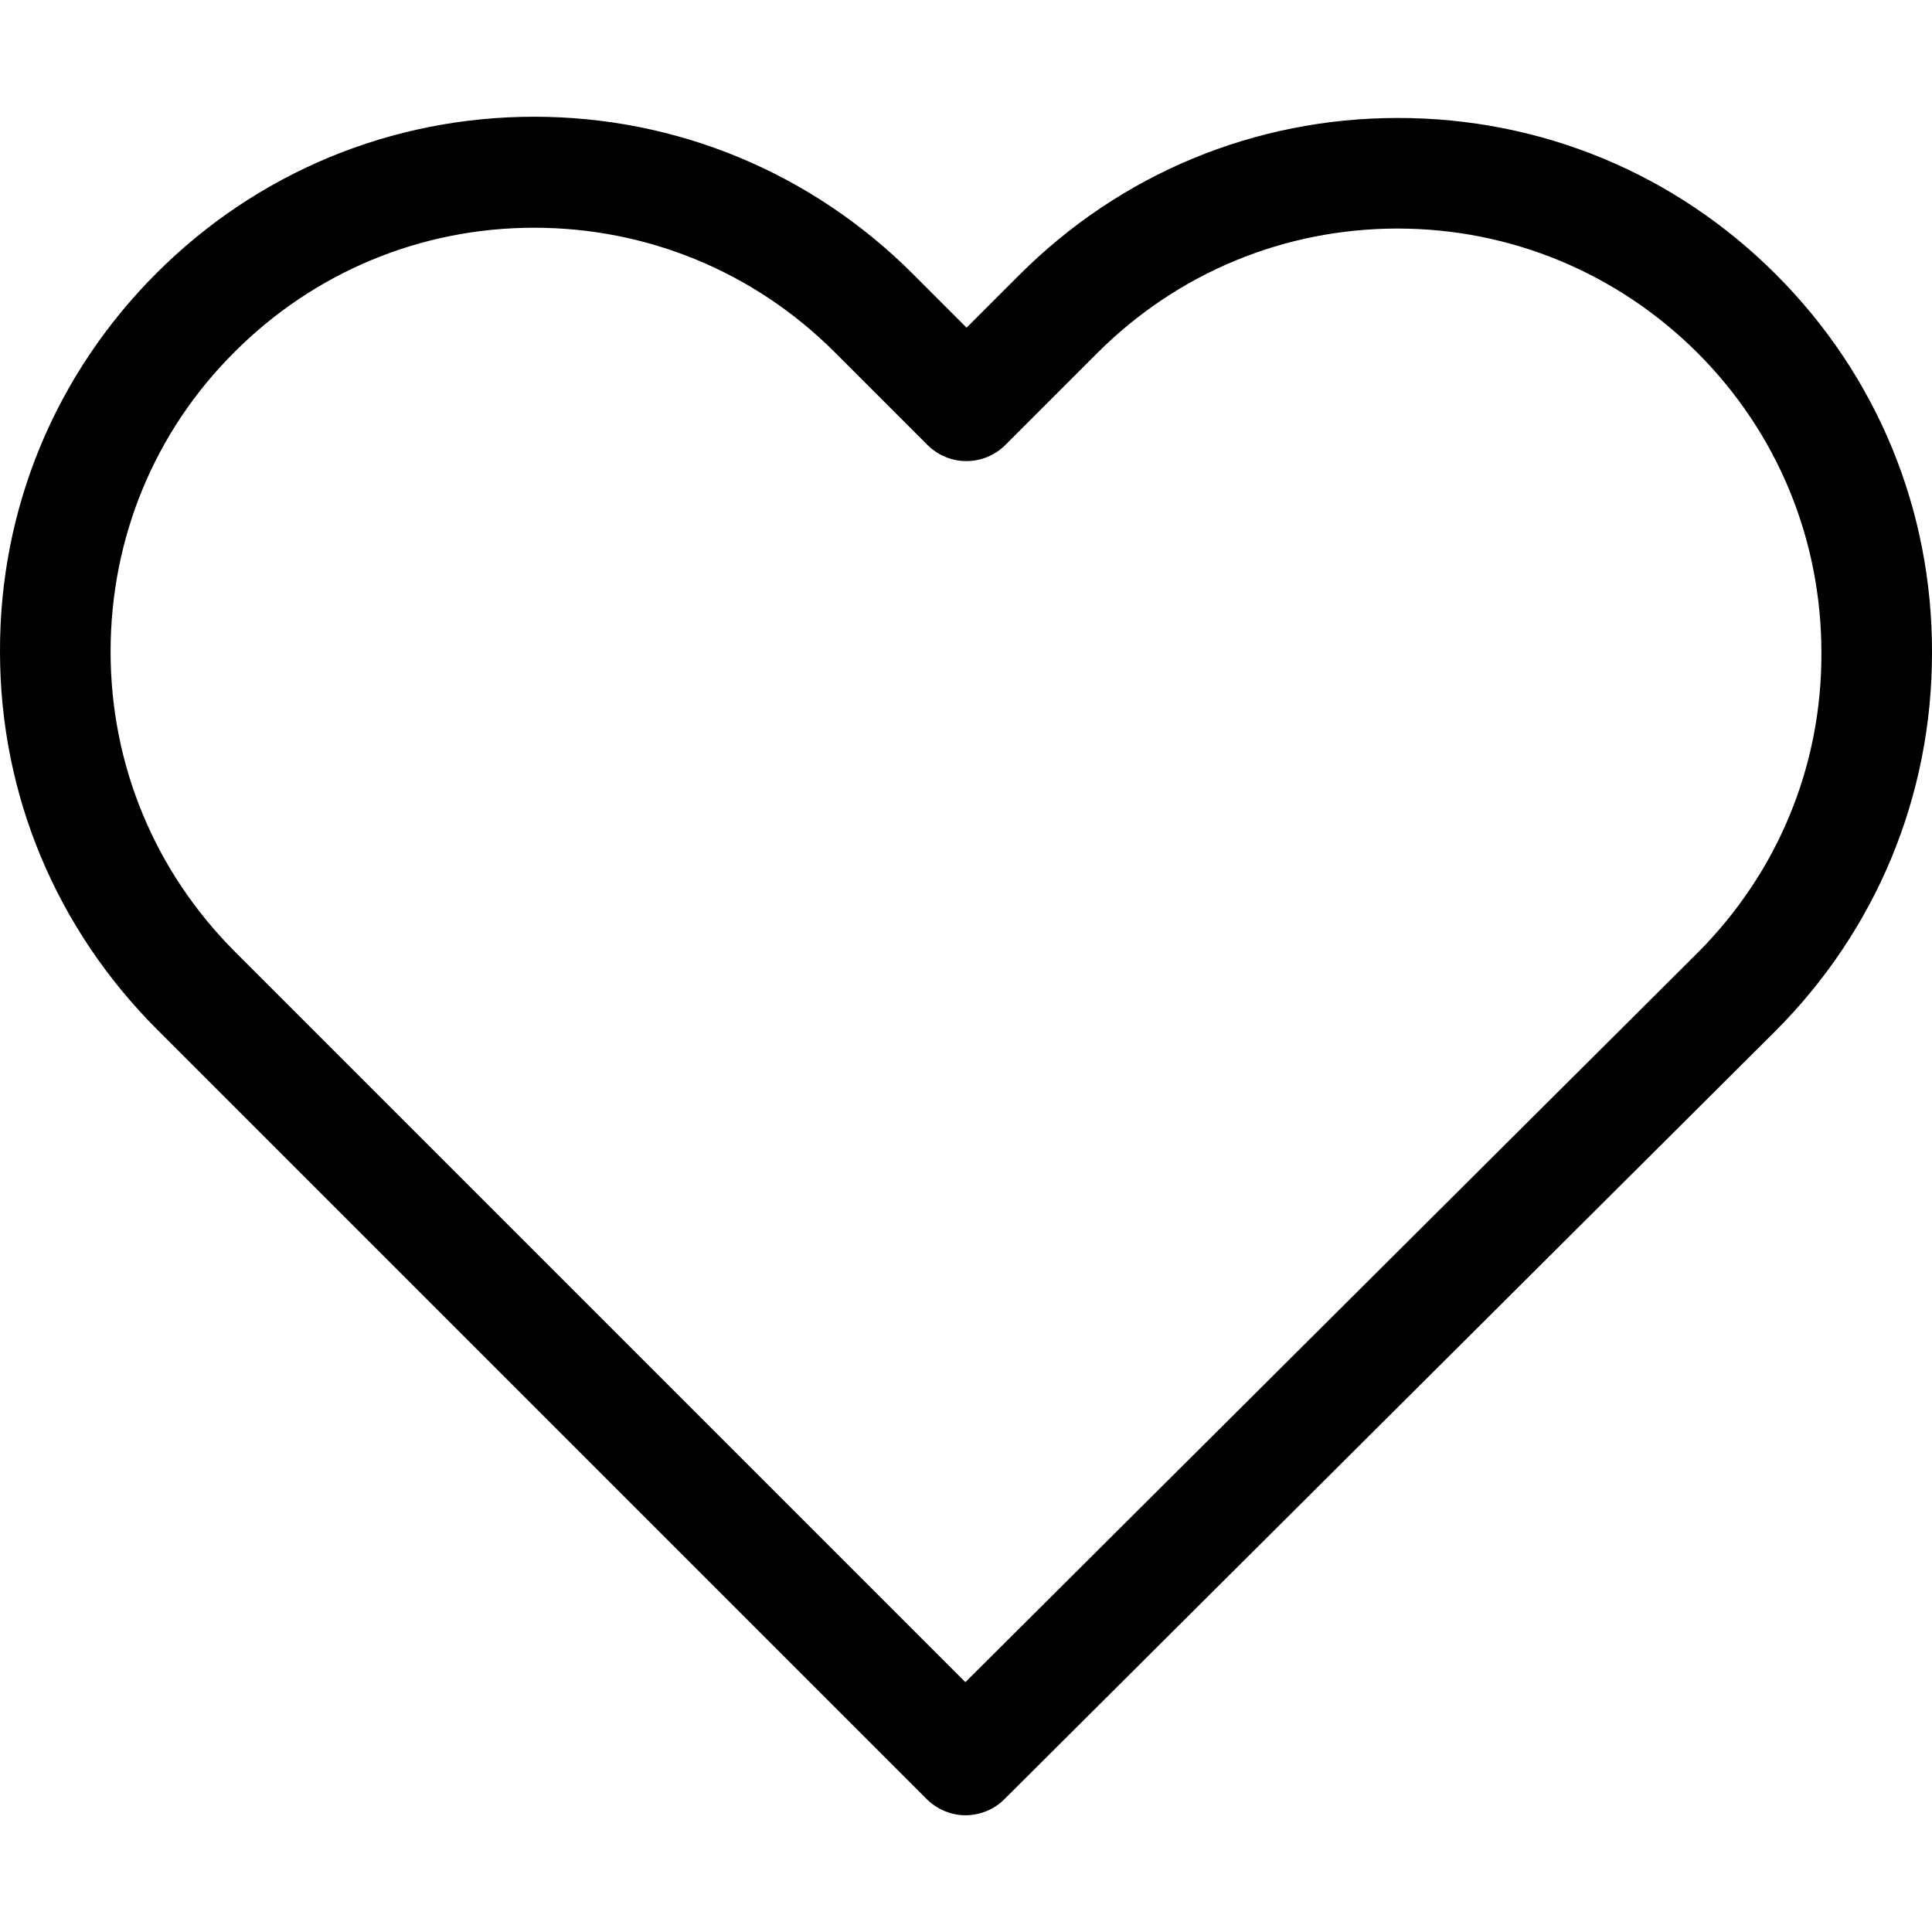
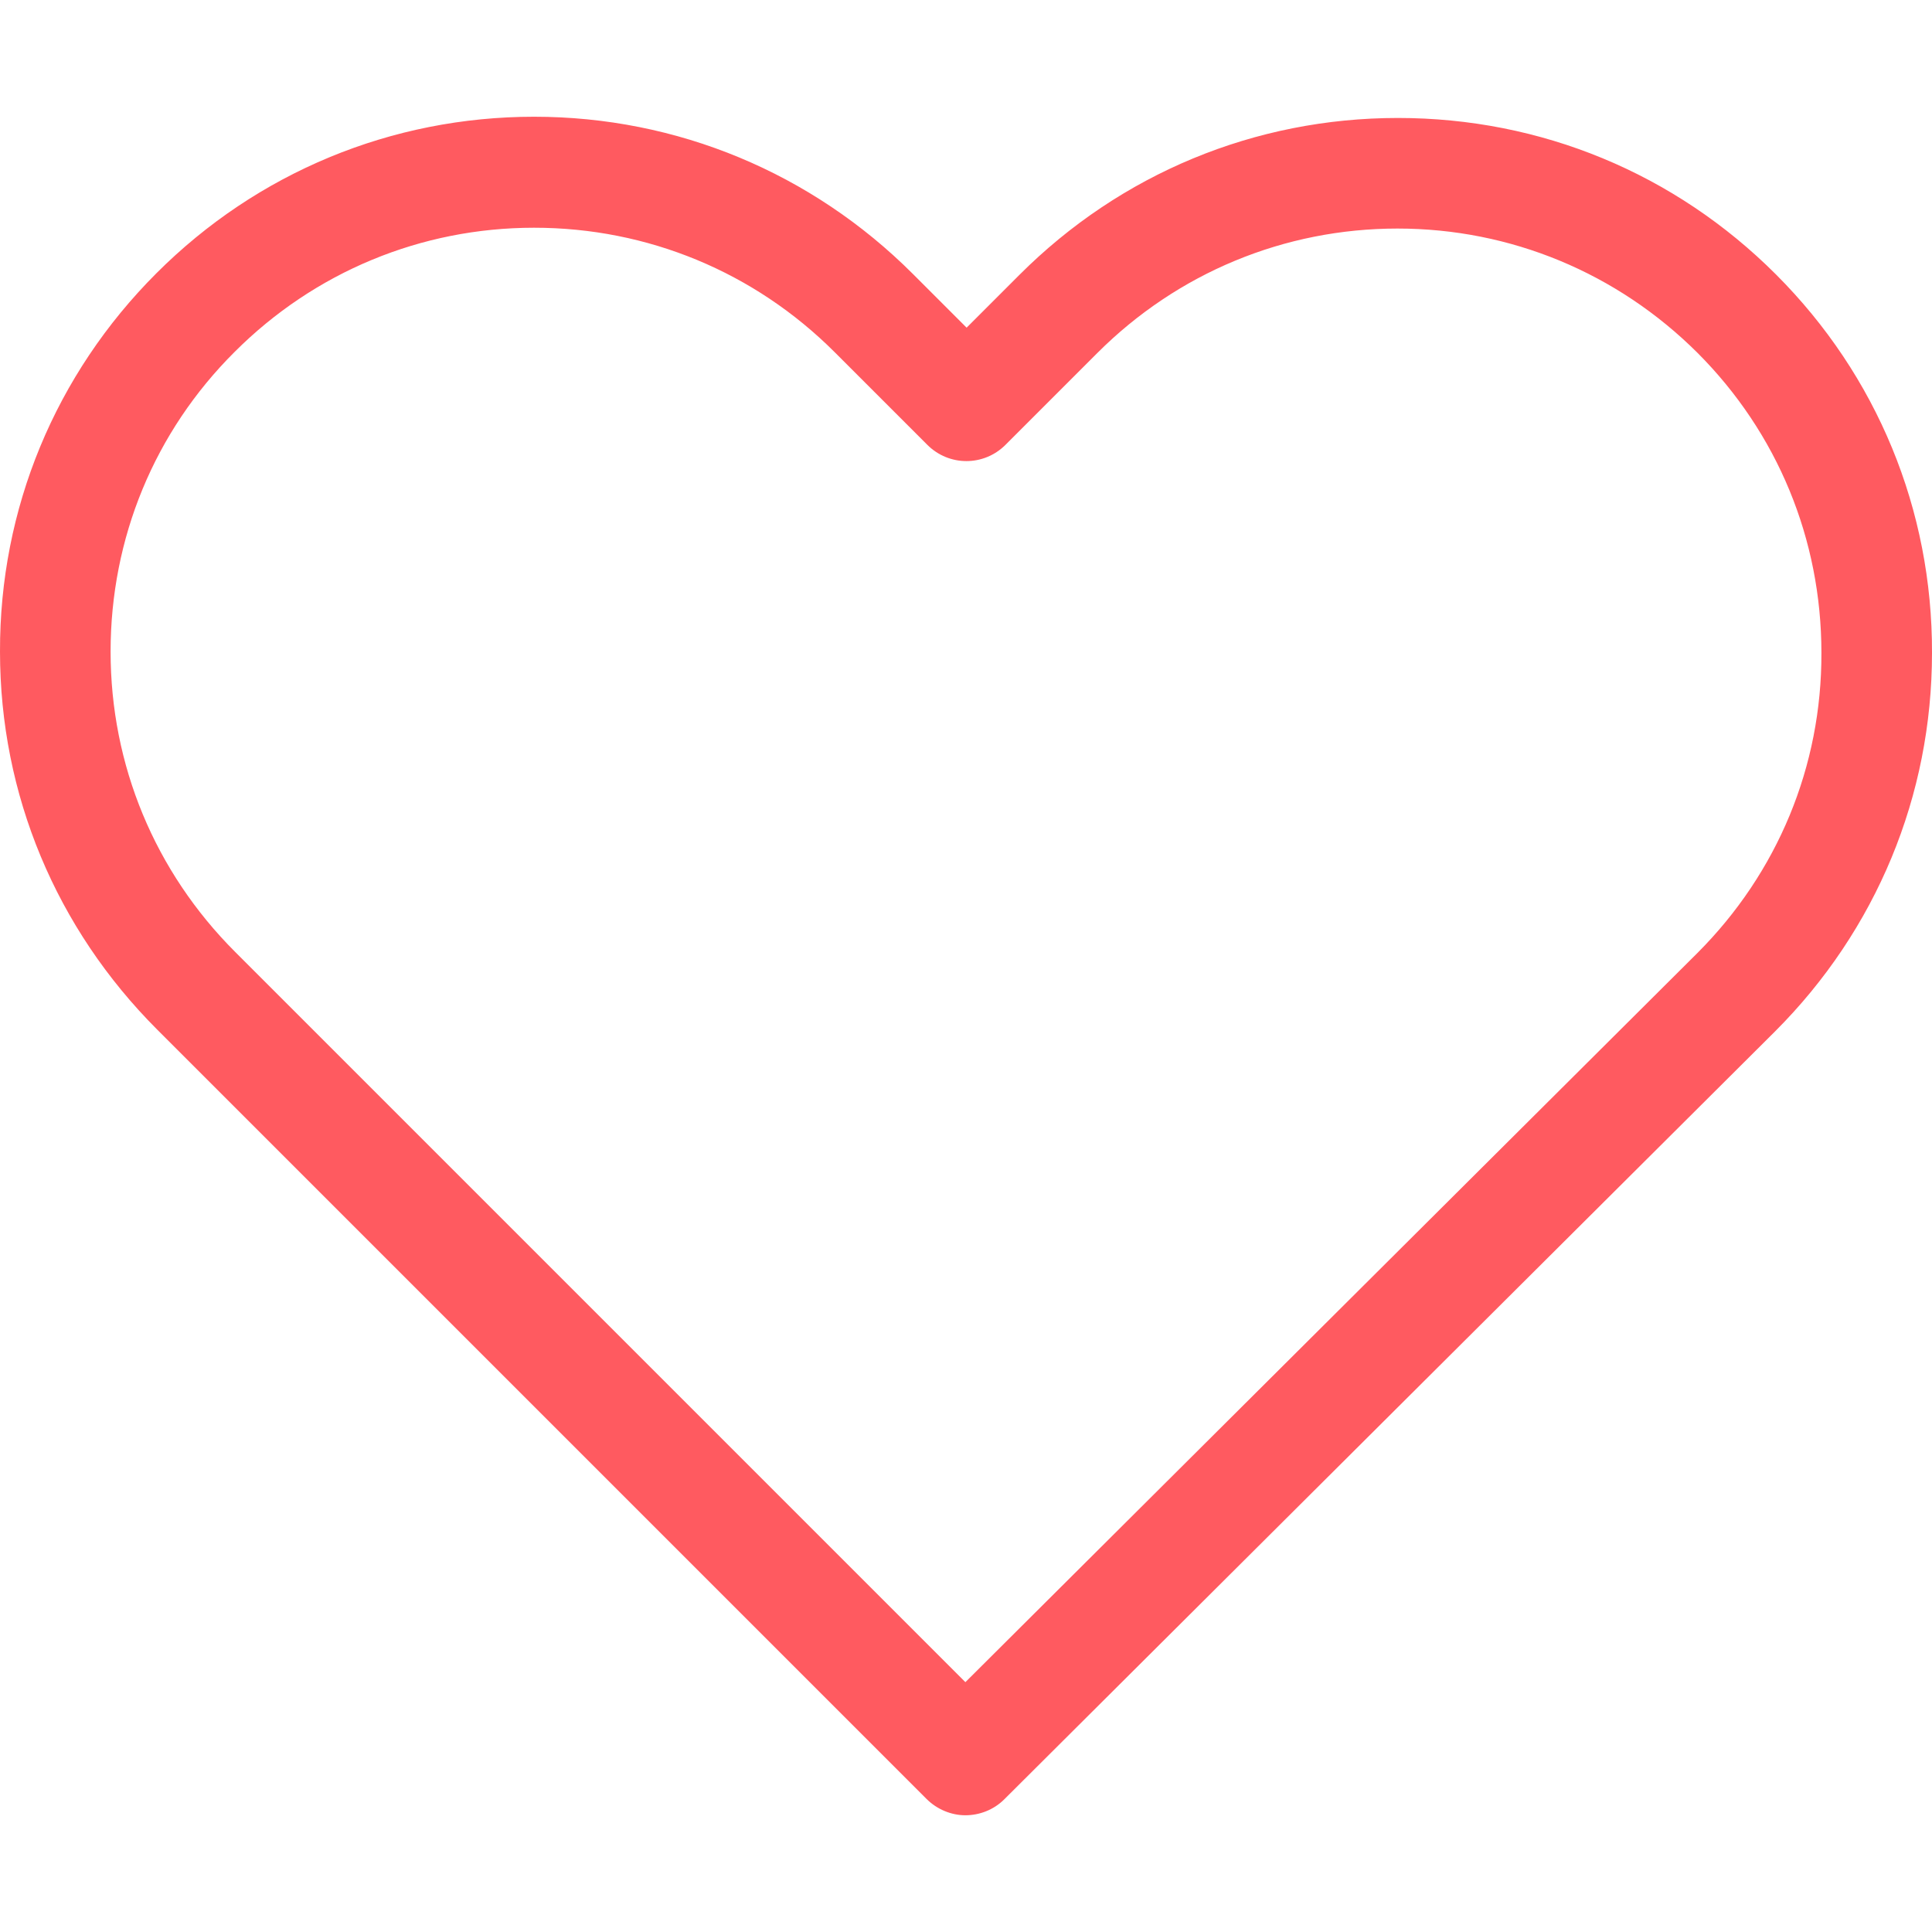
- <svg xmlns="http://www.w3.org/2000/svg" version="1.1" id="Capa_1" x="0px" y="0px" viewBox="0 0 471.701 471.701" style="enable-background:new 0 0 471.701 471.701;" xml:space="preserve">
+ <svg xmlns="http://www.w3.org/2000/svg" version="1.1" id="Capa_1" x="0px" y="0px" viewBox="0 0 471.701 471.701" style="enable-background:new 0 0 471.701 471.701;" fill="#ff5a60" xml:space="preserve">
  <g>
    <path d="M433.601,67.001c-24.7-24.7-57.4-38.2-92.3-38.2s-67.7,13.6-92.4,38.3l-12.9,12.9l-13.1-13.1   c-24.7-24.7-57.6-38.4-92.5-38.4c-34.8,0-67.6,13.6-92.2,38.2c-24.7,24.7-38.3,57.5-38.2,92.4c0,34.9,13.7,67.6,38.4,92.3   l187.8,187.8c2.6,2.6,6.1,4,9.5,4c3.4,0,6.9-1.3,9.5-3.9l188.2-187.5c24.7-24.7,38.3-57.5,38.3-92.4   C471.801,124.501,458.301,91.701,433.601,67.001z M414.401,232.701l-178.7,178l-178.3-178.3c-19.6-19.6-30.4-45.6-30.4-73.3   s10.7-53.7,30.3-73.2c19.5-19.5,45.5-30.3,73.1-30.3c27.7,0,53.8,10.8,73.4,30.4l22.6,22.6c5.3,5.3,13.8,5.3,19.1,0l22.4-22.4   c19.6-19.6,45.7-30.4,73.3-30.4c27.6,0,53.6,10.8,73.2,30.3c19.6,19.6,30.3,45.6,30.3,73.3   C444.801,187.101,434.001,213.101,414.401,232.701z" />
  </g>
  <g>
</g>
  <g>
</g>
  <g>
</g>
  <g>
</g>
  <g>
</g>
  <g>
</g>
  <g>
</g>
  <g>
</g>
  <g>
</g>
  <g>
</g>
  <g>
</g>
  <g>
</g>
  <g>
</g>
  <g>
</g>
  <g>
</g>
</svg>
